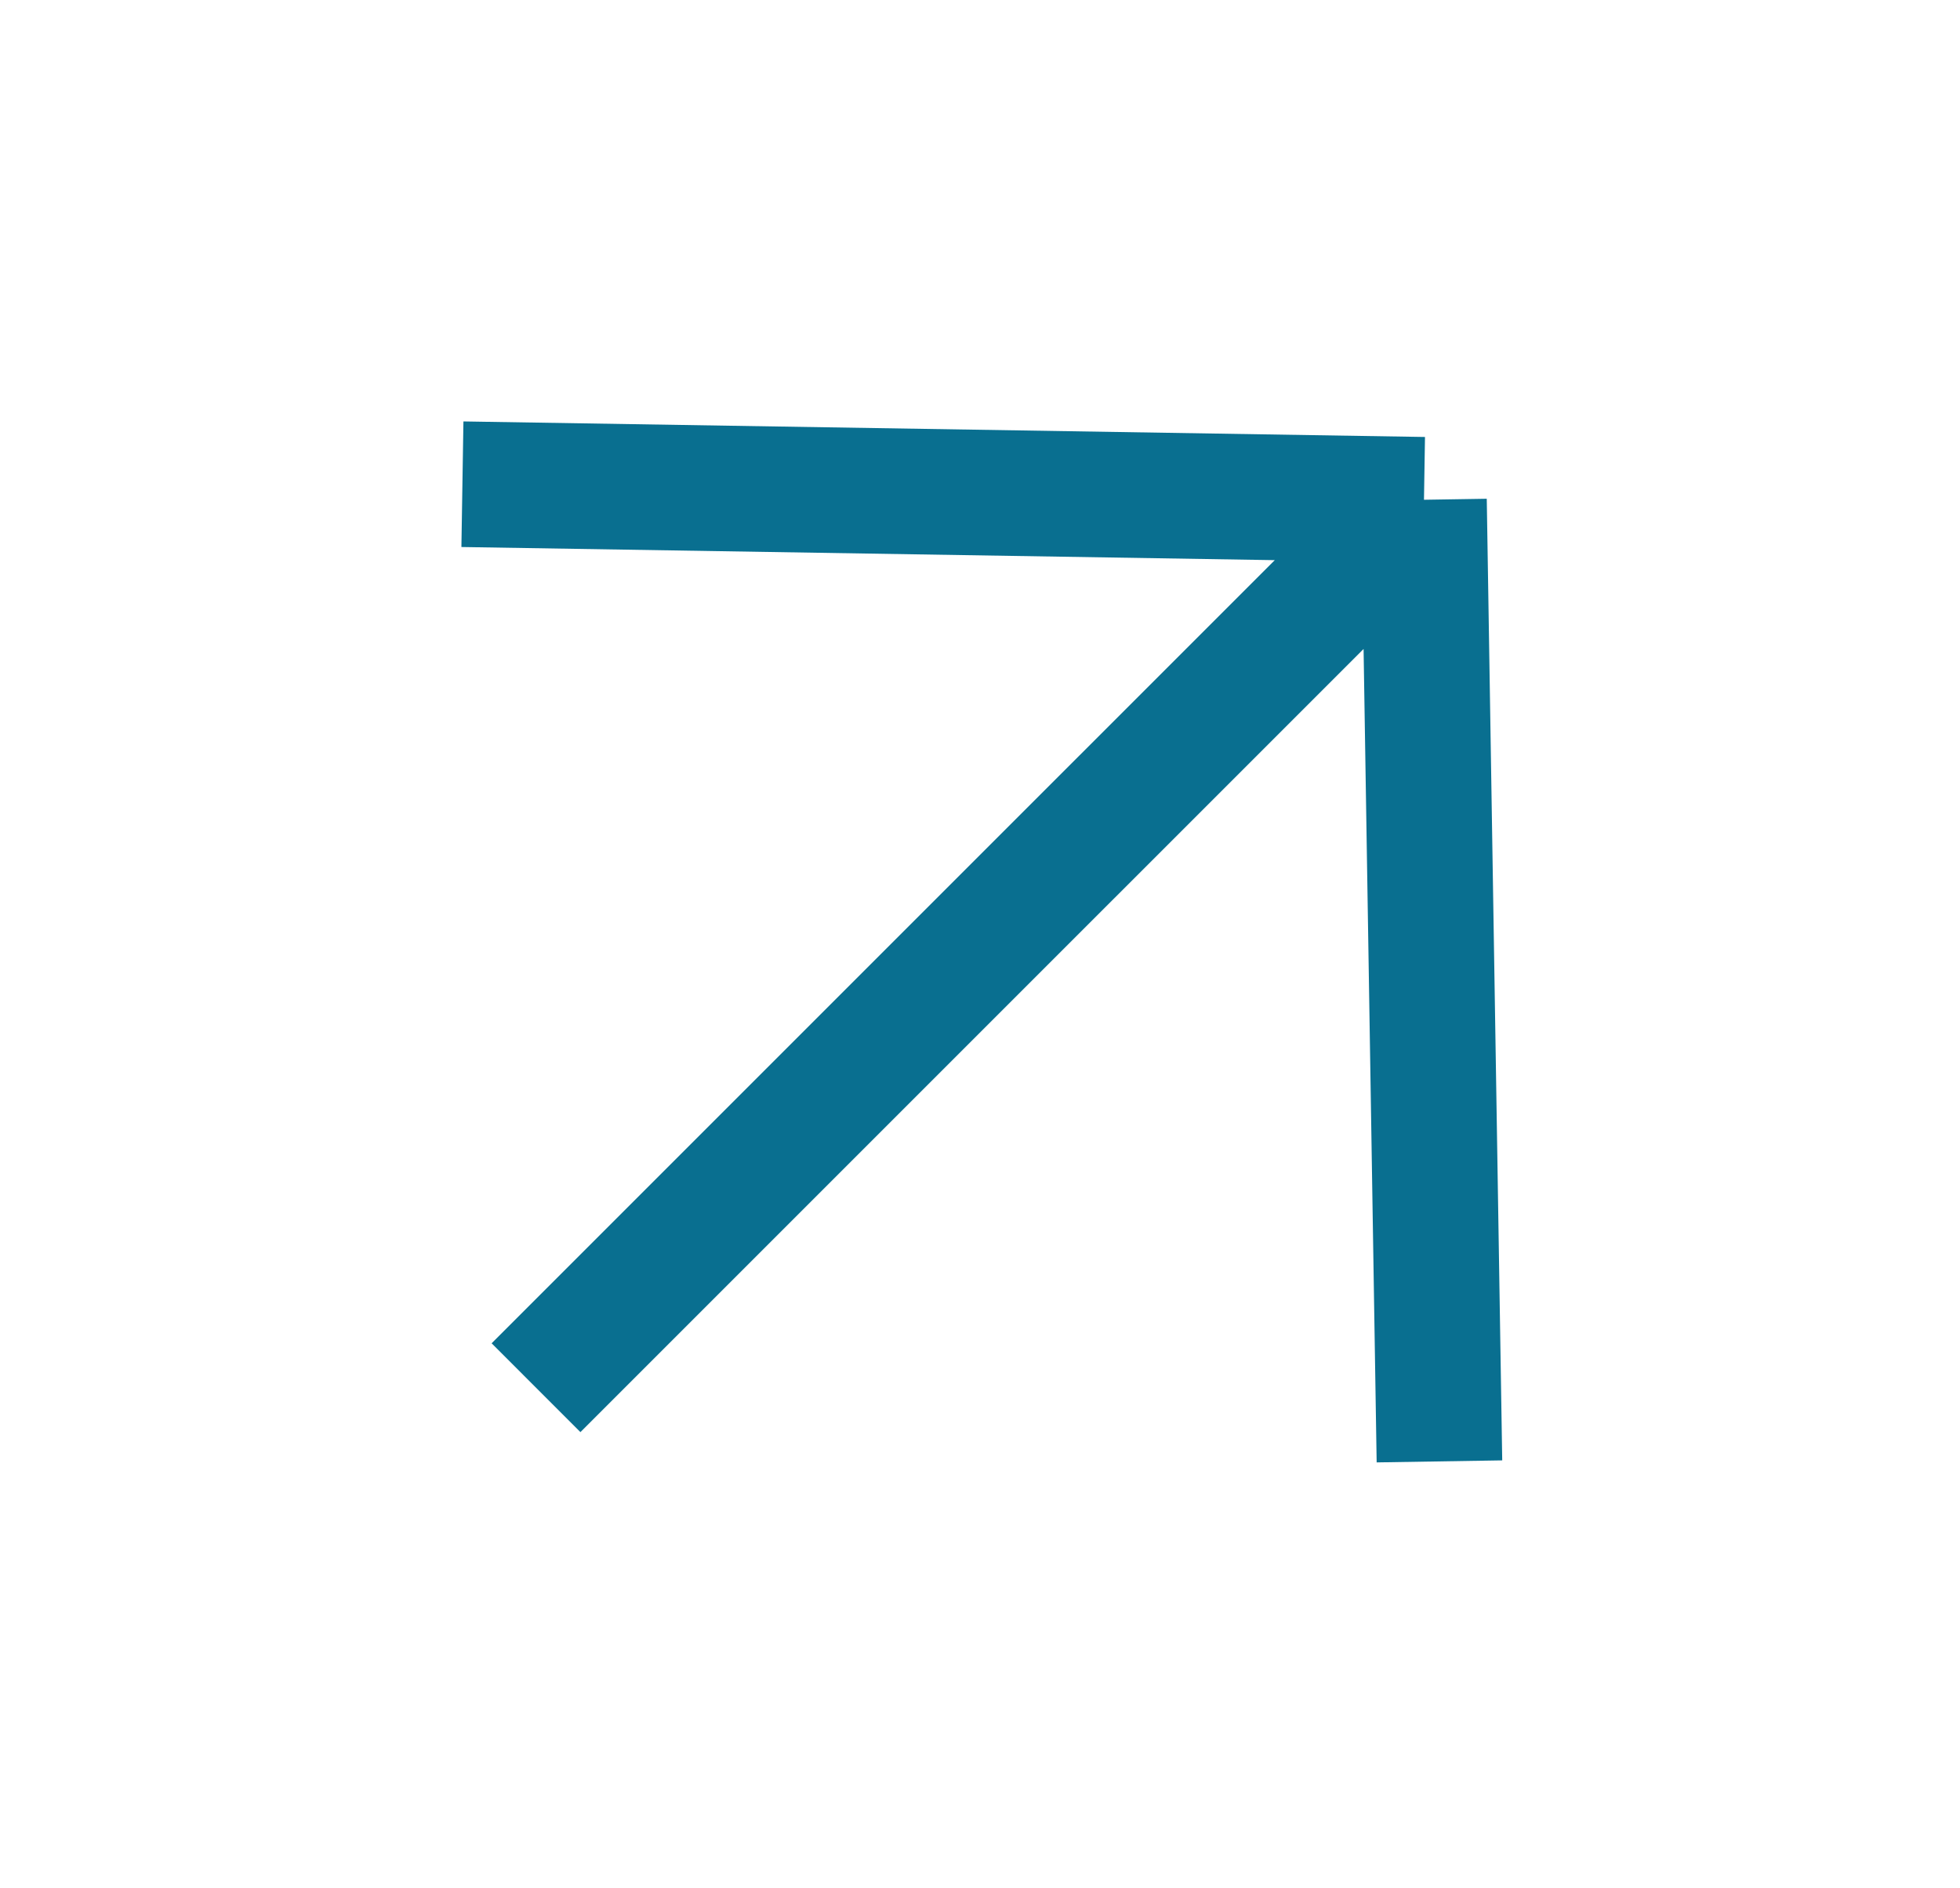
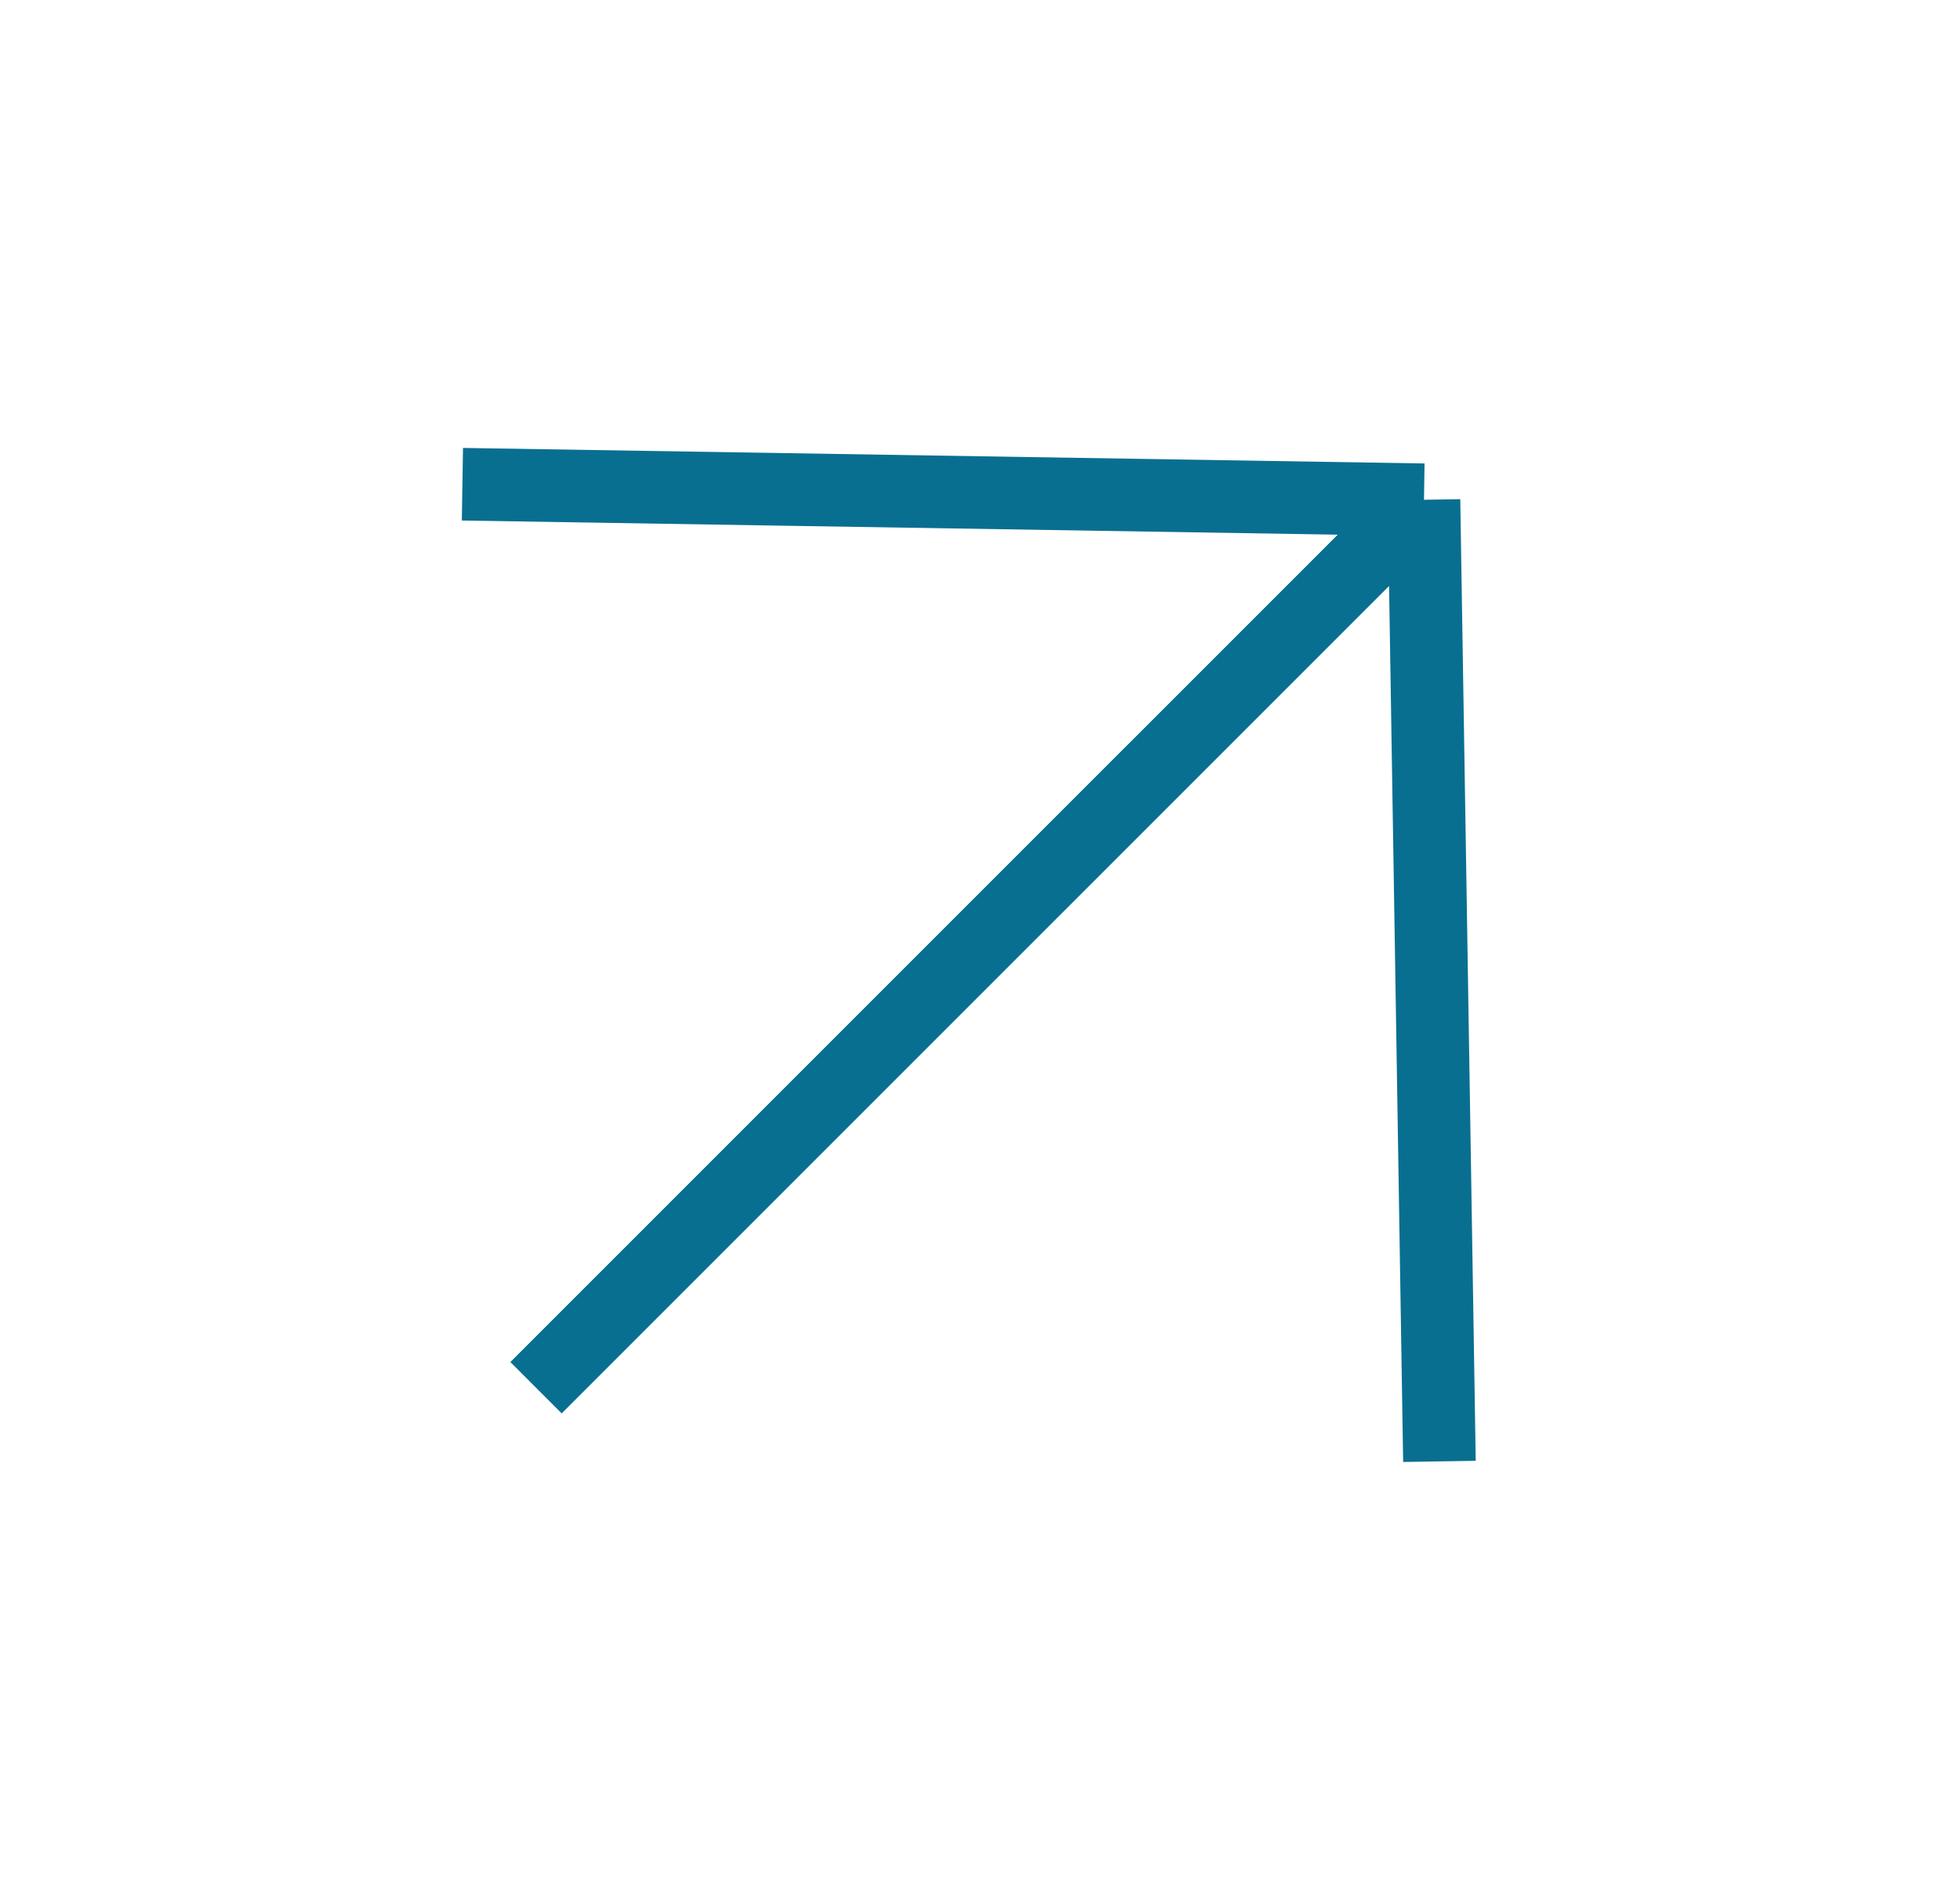
<svg xmlns="http://www.w3.org/2000/svg" width="27" height="26" viewBox="0 0 27 26" fill="none">
-   <path d="M6.37 6.67L19.616 6.884M19.829 20.13L19.616 6.884M19.616 6.884L7.384 19.115" stroke="#096F90" stroke-width="1.73" stroke-linejoin="round" />
+   <path d="M6.37 6.67L19.616 6.884M19.829 20.13L19.616 6.884M19.616 6.884L7.384 19.115" stroke="#096F90" strokeWidth="1.73" stroke-linejoin="round" />
</svg>
